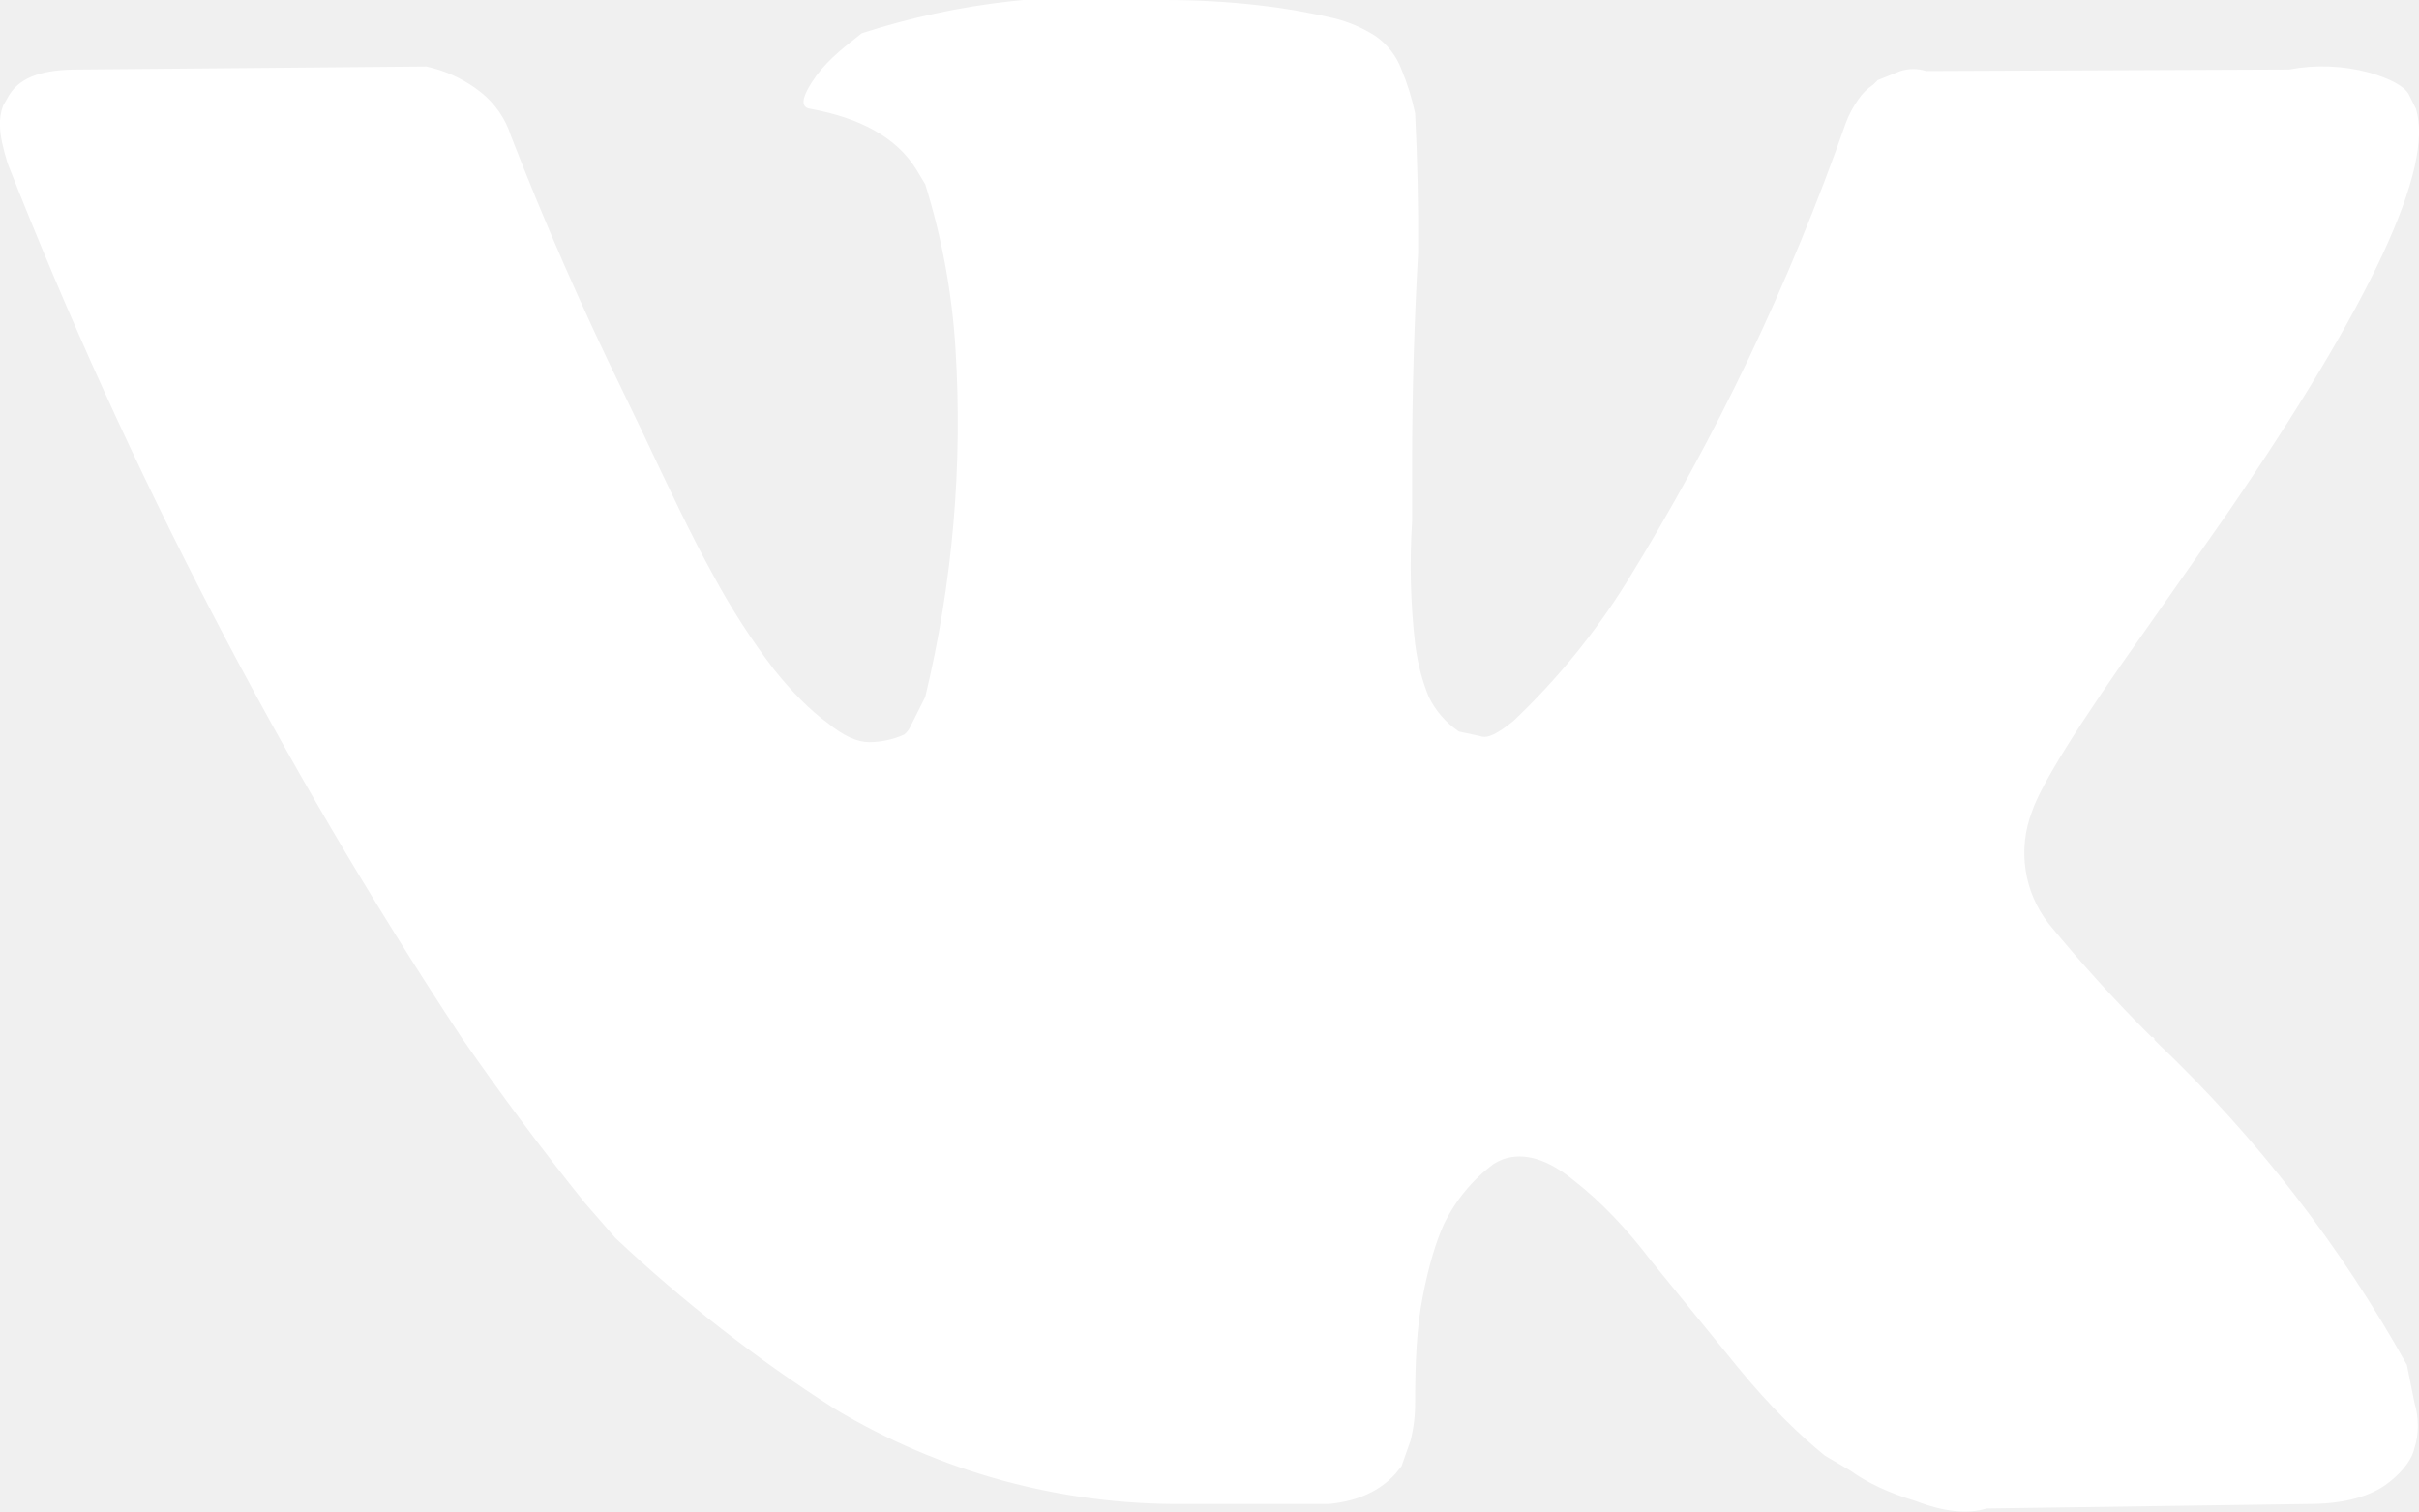
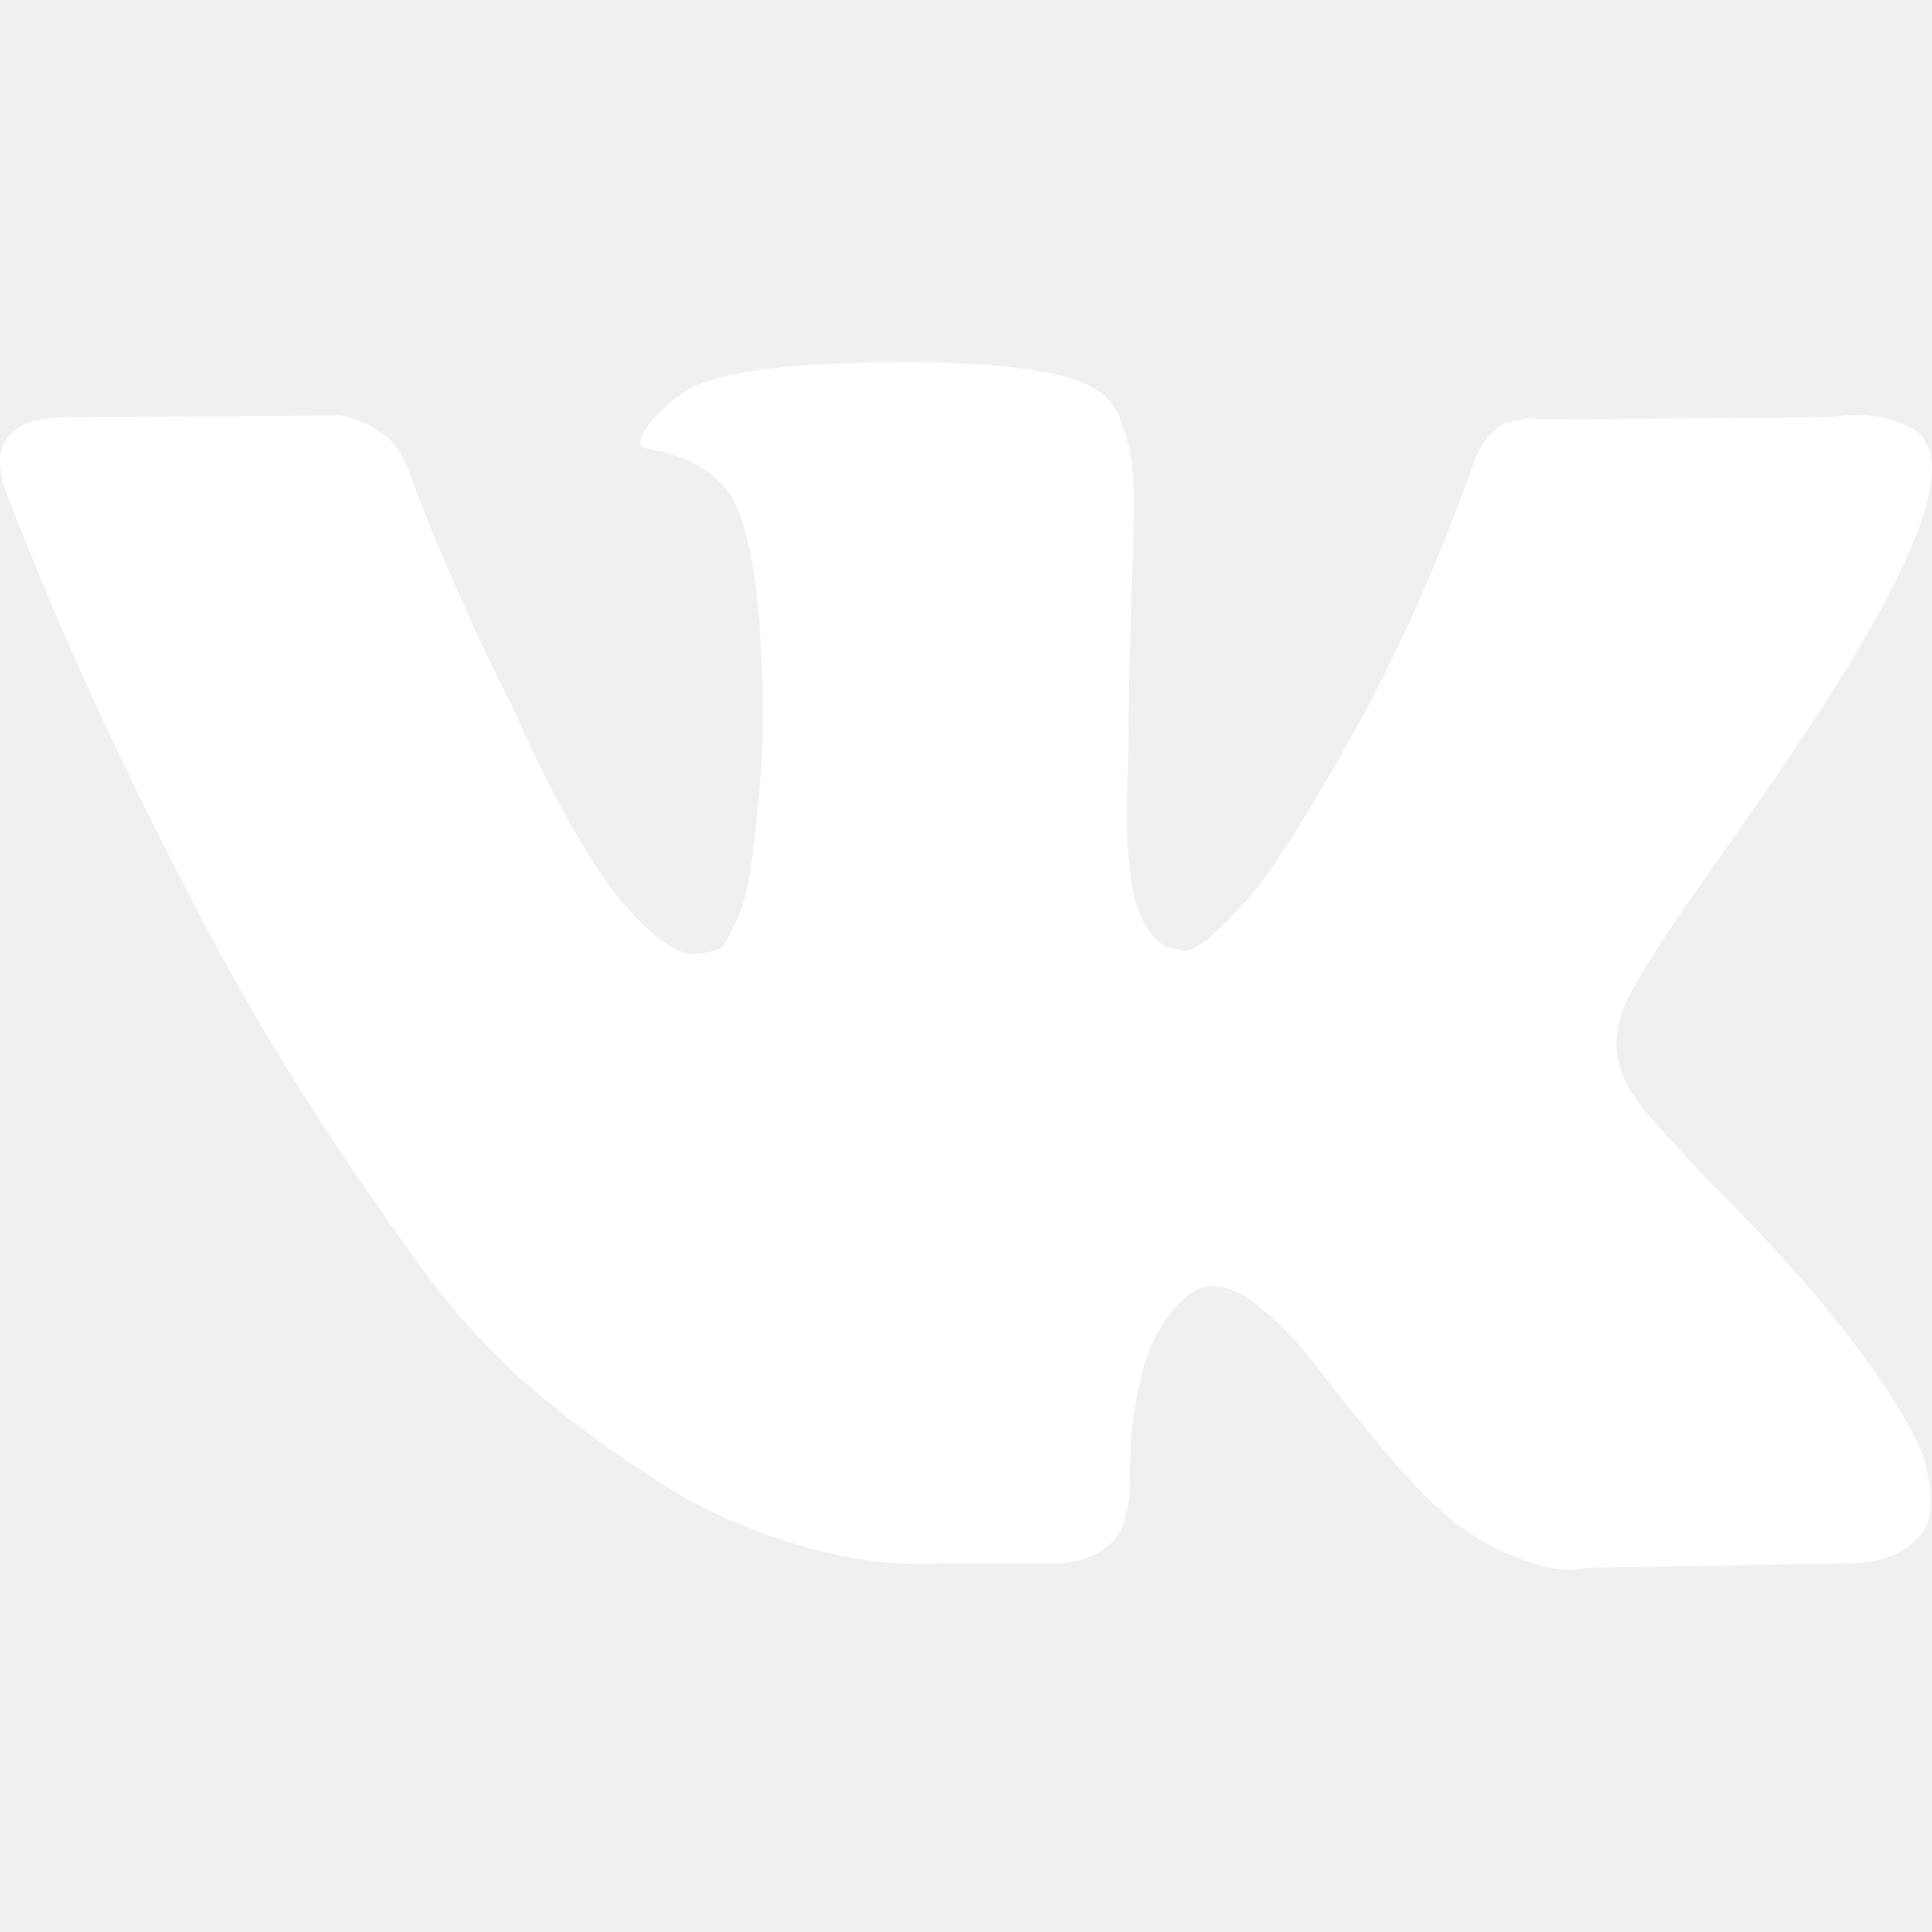
- <svg xmlns="http://www.w3.org/2000/svg" width="16" height="10" fill="none">
-   <path d="M15.92 9.03a8.94 8.94 0 0 0-1.65-2.13l-.02-.02v-.01l-.01-.01h-.01a10.1 10.1 0 0 1-.68-.75.76.76 0 0 1-.11-.74c.06-.18.31-.58.75-1.2l.54-.77C15.69 2 16.1 1.11 15.98.72l-.05-.1c-.03-.05-.12-.1-.26-.14a1.19 1.19 0 0 0-.53-.02l-2.4.01a.28.28 0 0 0-.17 0l-.1.04-.05.02-.03.03a.36.36 0 0 0-.1.1.67.67 0 0 0-.08.15 15.6 15.6 0 0 1-1.45 3.04 4.66 4.66 0 0 1-.75.92c-.1.08-.17.12-.22.1l-.14-.03a.59.59 0 0 1-.2-.23c-.04-.1-.07-.2-.09-.35a4.6 4.6 0 0 1-.02-.81v-.38a25.24 25.24 0 0 1 .04-1.4 16.12 16.12 0 0 0-.02-.92 1.6 1.6 0 0 0-.09-.29.47.47 0 0 0-.17-.22.91.91 0 0 0-.28-.12C8.52.05 8.15 0 7.7 0a4.98 4.98 0 0 0-2 .22C5.6.3 5.49.38 5.4.5c-.1.14-.11.21-.04.22.33.06.57.19.7.4l.06.1a4.6 4.6 0 0 1 .2 1.09 7.77 7.77 0 0 1-.2 2.3l-.1.2a.14.14 0 0 1-.04.05.57.57 0 0 1-.23.05c-.08 0-.17-.04-.28-.13-.11-.08-.23-.2-.35-.35a4.69 4.69 0 0 1-.4-.62c-.15-.27-.3-.59-.47-.95l-.13-.27A21.87 21.87 0 0 1 3.38.9a.6.6 0 0 0-.2-.29L3.14.58a.88.88 0 0 0-.32-.14L.52.46C.3.46.14.5.06.63L.02.7A.33.33 0 0 0 0 .83c0 .07.02.15.05.25a31.3 31.3 0 0 0 3 5.78 18.87 18.87 0 0 0 .82 1.1l.2.23a9.86 9.86 0 0 0 1.45 1.13 4.41 4.41 0 0 0 2.31.63h.96c.2-.02.34-.09.44-.2l.04-.05.06-.17a1 1 0 0 0 .03-.25c0-.26.01-.5.05-.7.04-.21.09-.37.14-.48a1.09 1.09 0 0 1 .33-.4.47.47 0 0 1 .06-.03c.14-.05.3 0 .47.14.18.14.35.32.51.53l.57.7c.22.27.42.46.58.59l.17.1c.11.08.26.15.43.2.18.07.34.09.47.05l2.13-.03c.21 0 .38-.04.5-.12.1-.07.18-.16.2-.25.03-.09.03-.2 0-.3l-.05-.25Z" fill="#fff" />
+ <svg xmlns="http://www.w3.org/2000/svg" width="16" height="16" viewBox="0 0 16 16" fill="none">
+   <path d="M15.915 12.027C15.896 11.98 15.877 11.943 15.861 11.913C15.584 11.365 15.053 10.693 14.269 9.895L14.253 9.877L14.245 9.869L14.236 9.86H14.228C13.872 9.488 13.647 9.239 13.554 9.112C13.381 8.869 13.343 8.622 13.437 8.373C13.503 8.186 13.753 7.787 14.186 7.179C14.415 6.857 14.594 6.598 14.728 6.403C15.69 5.004 16.106 4.11 15.977 3.72L15.928 3.629C15.896 3.574 15.809 3.524 15.67 3.479C15.531 3.432 15.353 3.425 15.136 3.456L12.738 3.473C12.698 3.459 12.643 3.459 12.571 3.479C12.499 3.497 12.463 3.506 12.463 3.506L12.421 3.529L12.388 3.556C12.36 3.574 12.329 3.606 12.297 3.652C12.264 3.697 12.236 3.751 12.213 3.811C11.952 4.548 11.655 5.231 11.322 5.864C11.116 6.242 10.928 6.569 10.755 6.846C10.584 7.123 10.439 7.327 10.323 7.458C10.207 7.588 10.101 7.694 10.006 7.773C9.911 7.851 9.839 7.885 9.789 7.873C9.738 7.86 9.691 7.848 9.647 7.837C9.568 7.782 9.506 7.708 9.459 7.613C9.412 7.519 9.379 7.401 9.363 7.258C9.346 7.114 9.336 6.991 9.333 6.887C9.33 6.784 9.332 6.637 9.338 6.449C9.345 6.261 9.346 6.133 9.346 6.067C9.346 5.836 9.351 5.584 9.359 5.314C9.367 5.044 9.374 4.829 9.381 4.67C9.385 4.513 9.389 4.344 9.389 4.167C9.389 3.99 9.379 3.853 9.359 3.752C9.34 3.652 9.31 3.554 9.273 3.461C9.234 3.366 9.176 3.293 9.101 3.243C9.026 3.191 8.933 3.15 8.822 3.119C8.528 3.046 8.153 3.007 7.697 3.001C6.664 2.989 6.001 3.062 5.707 3.221C5.591 3.288 5.485 3.379 5.39 3.495C5.29 3.629 5.276 3.702 5.347 3.713C5.681 3.769 5.917 3.899 6.056 4.105L6.107 4.214C6.146 4.293 6.185 4.434 6.223 4.634C6.262 4.834 6.286 5.056 6.298 5.299C6.326 5.743 6.326 6.124 6.298 6.44C6.27 6.757 6.244 7.004 6.219 7.179C6.195 7.356 6.157 7.499 6.107 7.608C6.056 7.717 6.023 7.785 6.007 7.808C5.991 7.833 5.976 7.848 5.966 7.853C5.894 7.883 5.819 7.9 5.741 7.9C5.663 7.9 5.57 7.857 5.459 7.773C5.347 7.687 5.232 7.571 5.112 7.422C4.993 7.274 4.858 7.064 4.707 6.796C4.557 6.528 4.402 6.211 4.24 5.847L4.107 5.582C4.023 5.412 3.909 5.163 3.765 4.838C3.622 4.513 3.493 4.198 3.382 3.894C3.337 3.767 3.271 3.668 3.182 3.602L3.14 3.575C3.112 3.55 3.068 3.525 3.006 3.499C2.946 3.472 2.88 3.452 2.815 3.44L0.532 3.457C0.299 3.457 0.14 3.515 0.057 3.631L0.024 3.686C0.008 3.717 0 3.765 0 3.833C0 3.899 0.016 3.981 0.051 4.08C0.384 4.938 0.746 5.764 1.138 6.562C1.53 7.359 1.87 8.002 2.159 8.488C2.448 8.974 2.741 9.434 3.042 9.865C3.342 10.298 3.54 10.573 3.638 10.695C3.736 10.816 3.811 10.908 3.867 10.968L4.076 11.187C4.209 11.333 4.405 11.507 4.663 11.71C4.921 11.914 5.207 12.115 5.522 12.313C5.836 12.51 6.201 12.673 6.618 12.796C7.034 12.921 7.439 12.971 7.834 12.946H8.793C8.987 12.928 9.134 12.86 9.234 12.746L9.266 12.699C9.289 12.664 9.309 12.606 9.328 12.531C9.348 12.454 9.358 12.372 9.358 12.281C9.353 12.02 9.371 11.784 9.412 11.575C9.452 11.365 9.5 11.206 9.554 11.101C9.606 10.993 9.666 10.904 9.733 10.832C9.8 10.759 9.848 10.714 9.875 10.7C9.903 10.684 9.924 10.675 9.942 10.668C10.076 10.62 10.233 10.666 10.412 10.809C10.594 10.952 10.762 11.129 10.92 11.338C11.079 11.548 11.268 11.784 11.49 12.045C11.712 12.306 11.906 12.501 12.073 12.63L12.24 12.739C12.351 12.812 12.496 12.878 12.672 12.939C12.85 13 13.005 13.016 13.139 12.984L15.272 12.948C15.482 12.948 15.647 12.91 15.763 12.834C15.879 12.757 15.949 12.674 15.972 12.583C15.995 12.492 15.995 12.388 15.977 12.272C15.954 12.154 15.935 12.072 15.915 12.027Z" fill="white" />
</svg>
